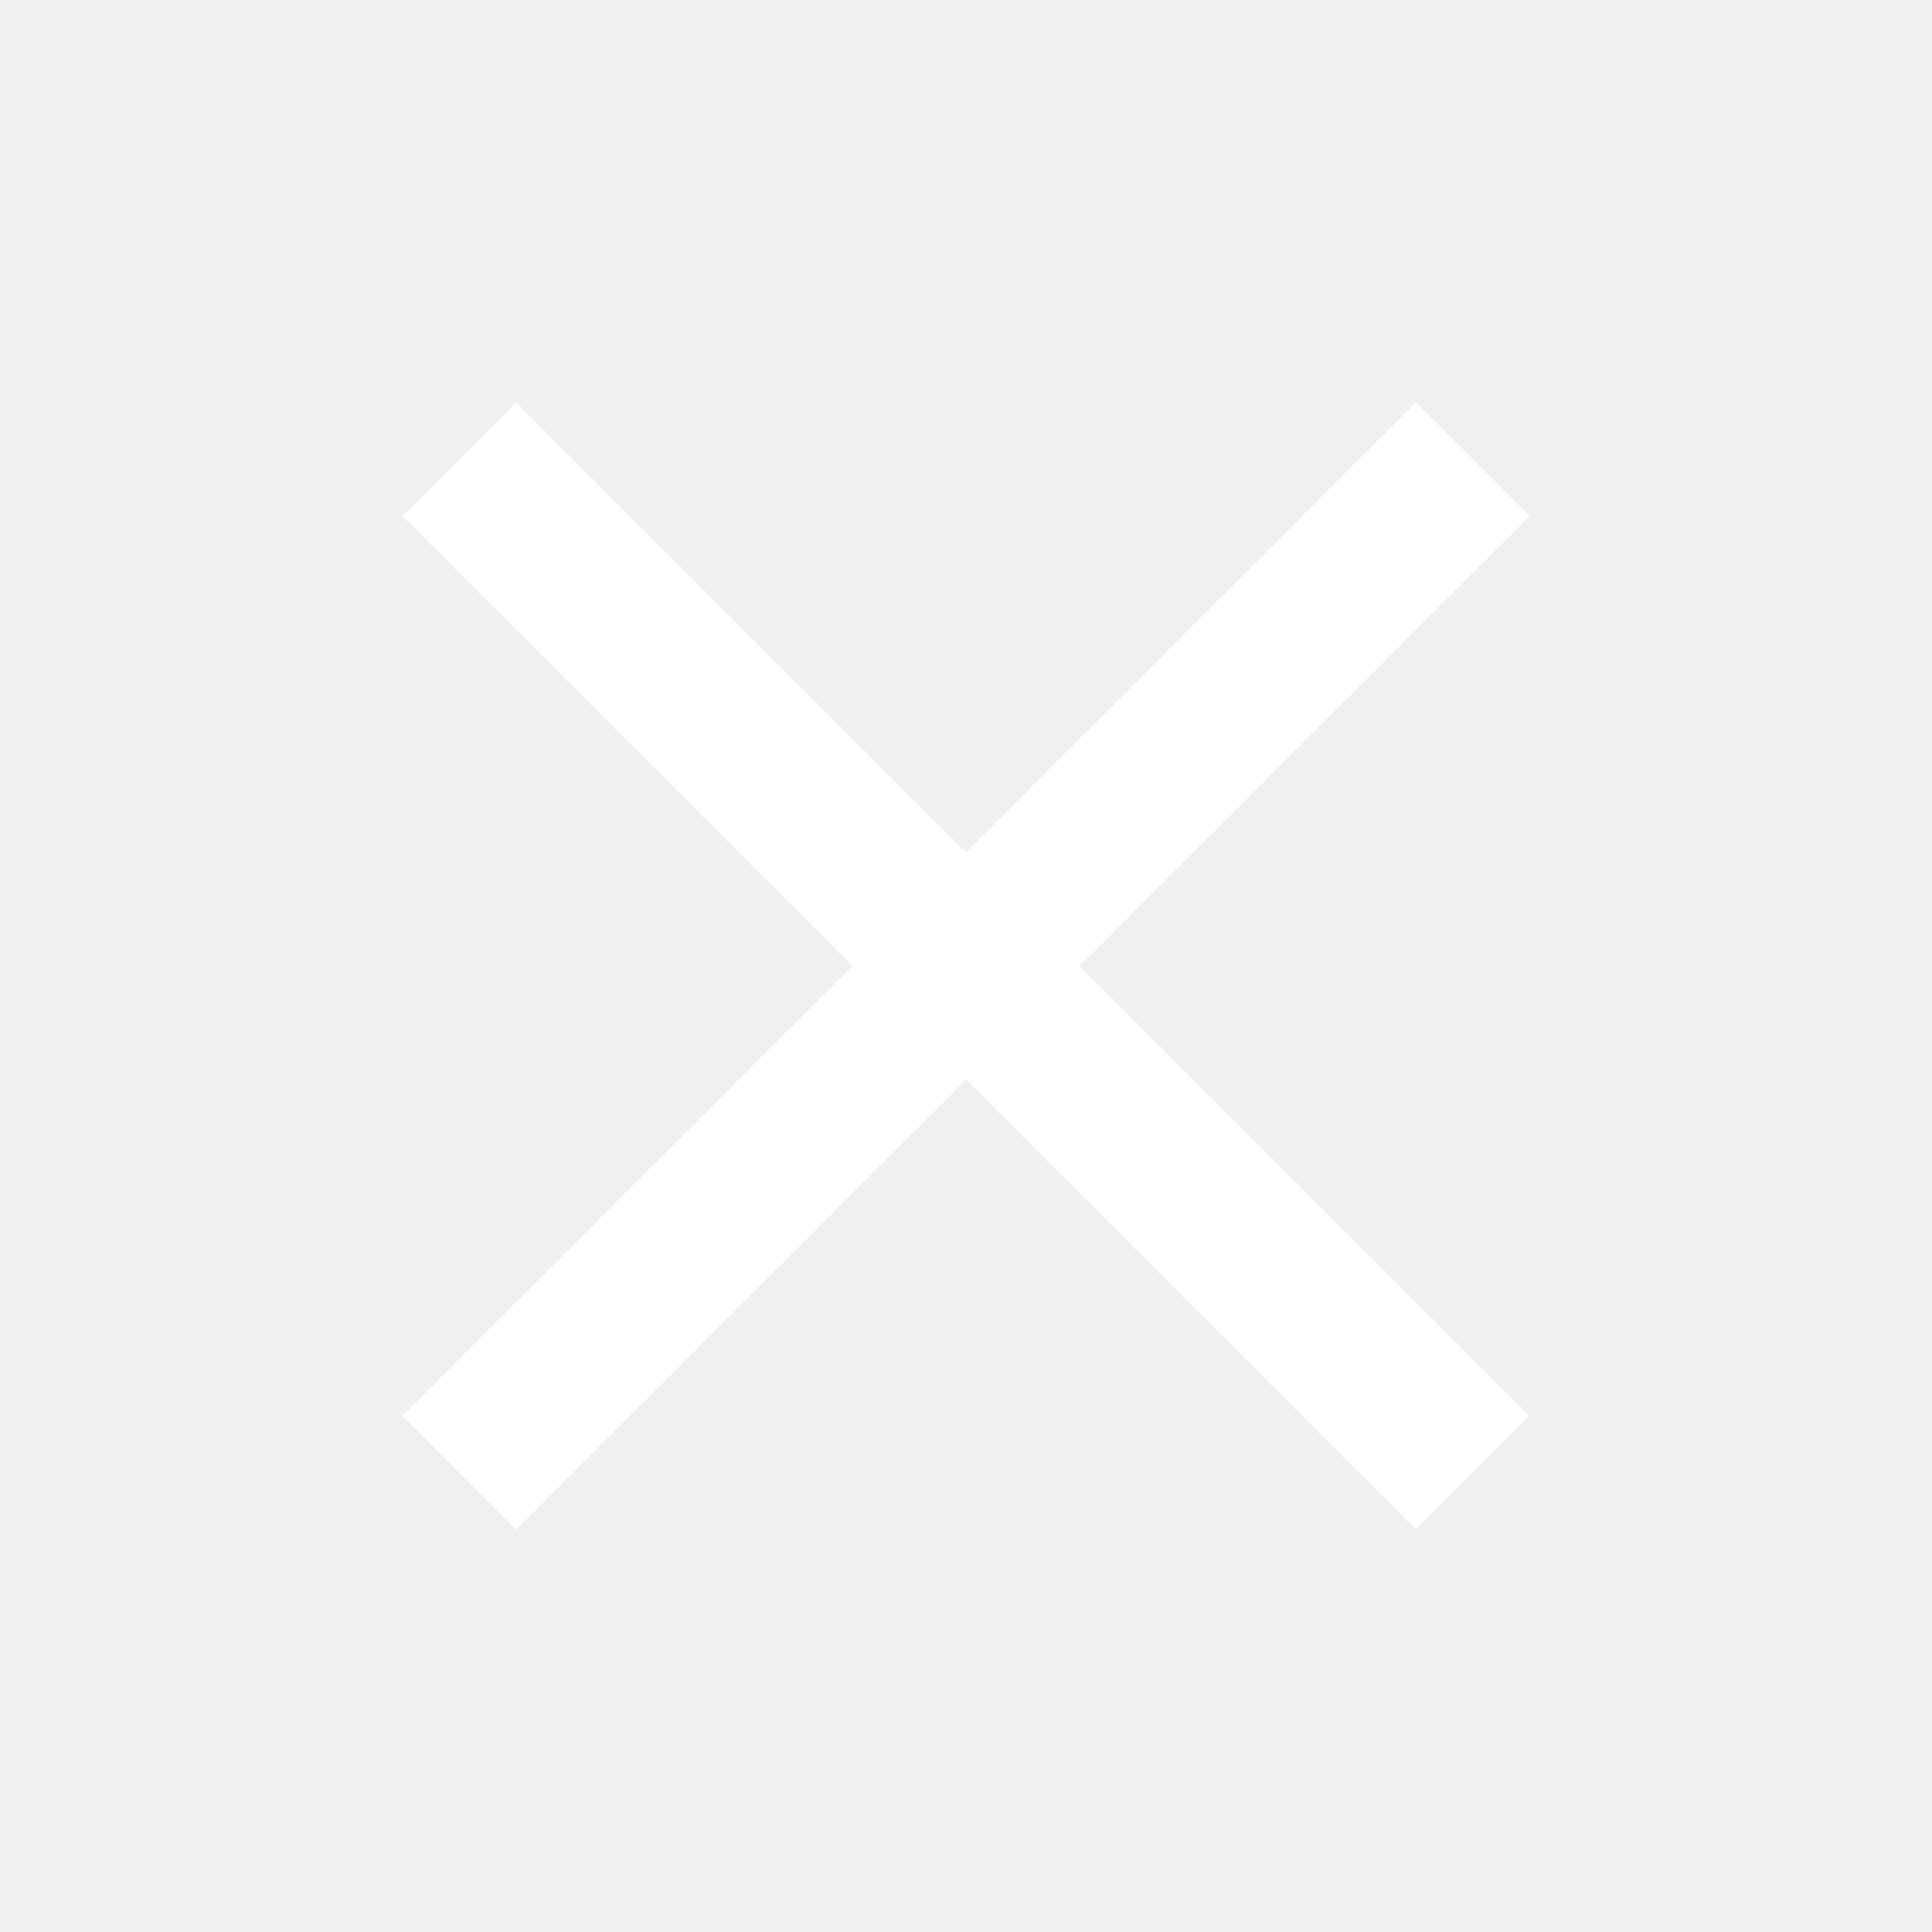
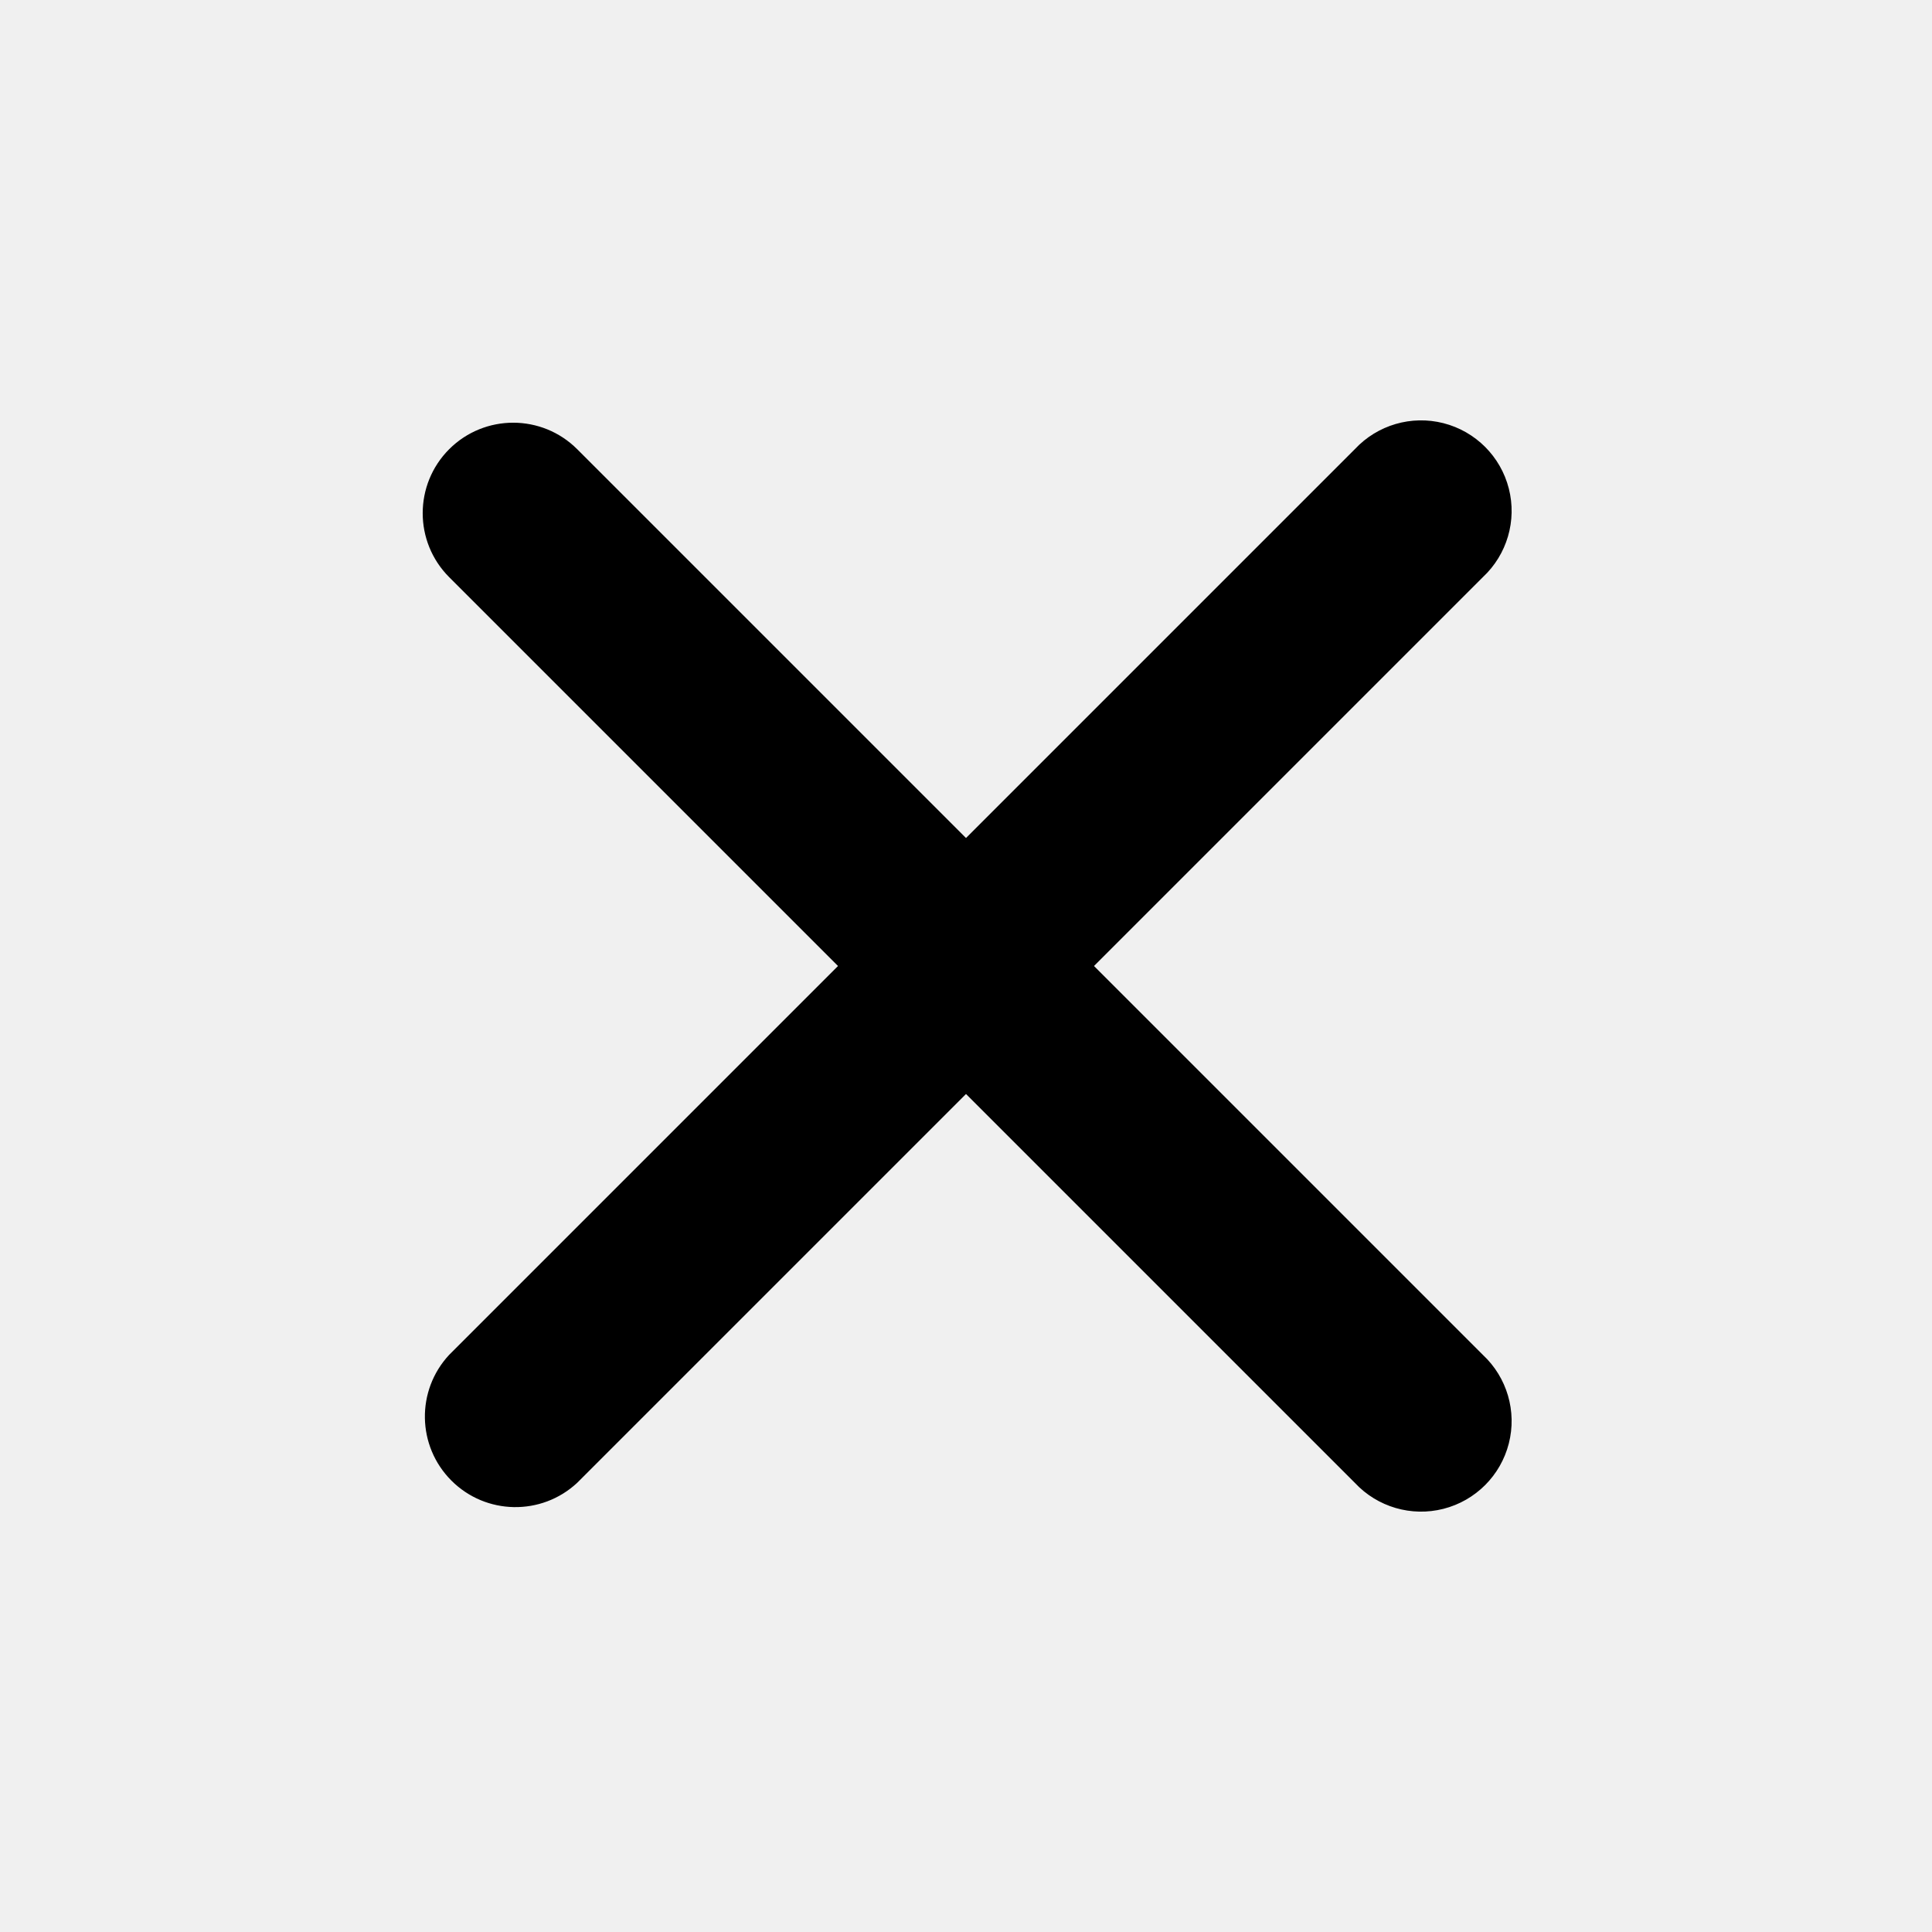
- <svg xmlns="http://www.w3.org/2000/svg" height="24px" viewBox="0 0 24 24" width="24px" fill="#FFFFFF">
-   <path d="M0 0h24v24H0z" fill="none" />
-   <path d="M19 6.41L17.59 5 12 10.59 6.41 5 5 6.41 10.59 12 5 17.59 6.41 19 12 13.41 17.59 19 19 17.59 13.41 12z" />
+ <svg xmlns="http://www.w3.org/2000/svg" viewBox="0 0 16 16" width="16" height="16">
+   <path fill-rule="evenodd" d="M3.72 3.72a.75.75 0 011.06 0L8 6.94l3.22-3.22a.75.75 0 111.06 1.06L9.06 8l3.22 3.22a.75.75 0 11-1.06 1.06L8 9.06l-3.22 3.22a.75.75 0 01-1.06-1.06L6.94 8 3.72 4.78a.75.75 0 010-1.06z" />
</svg>
